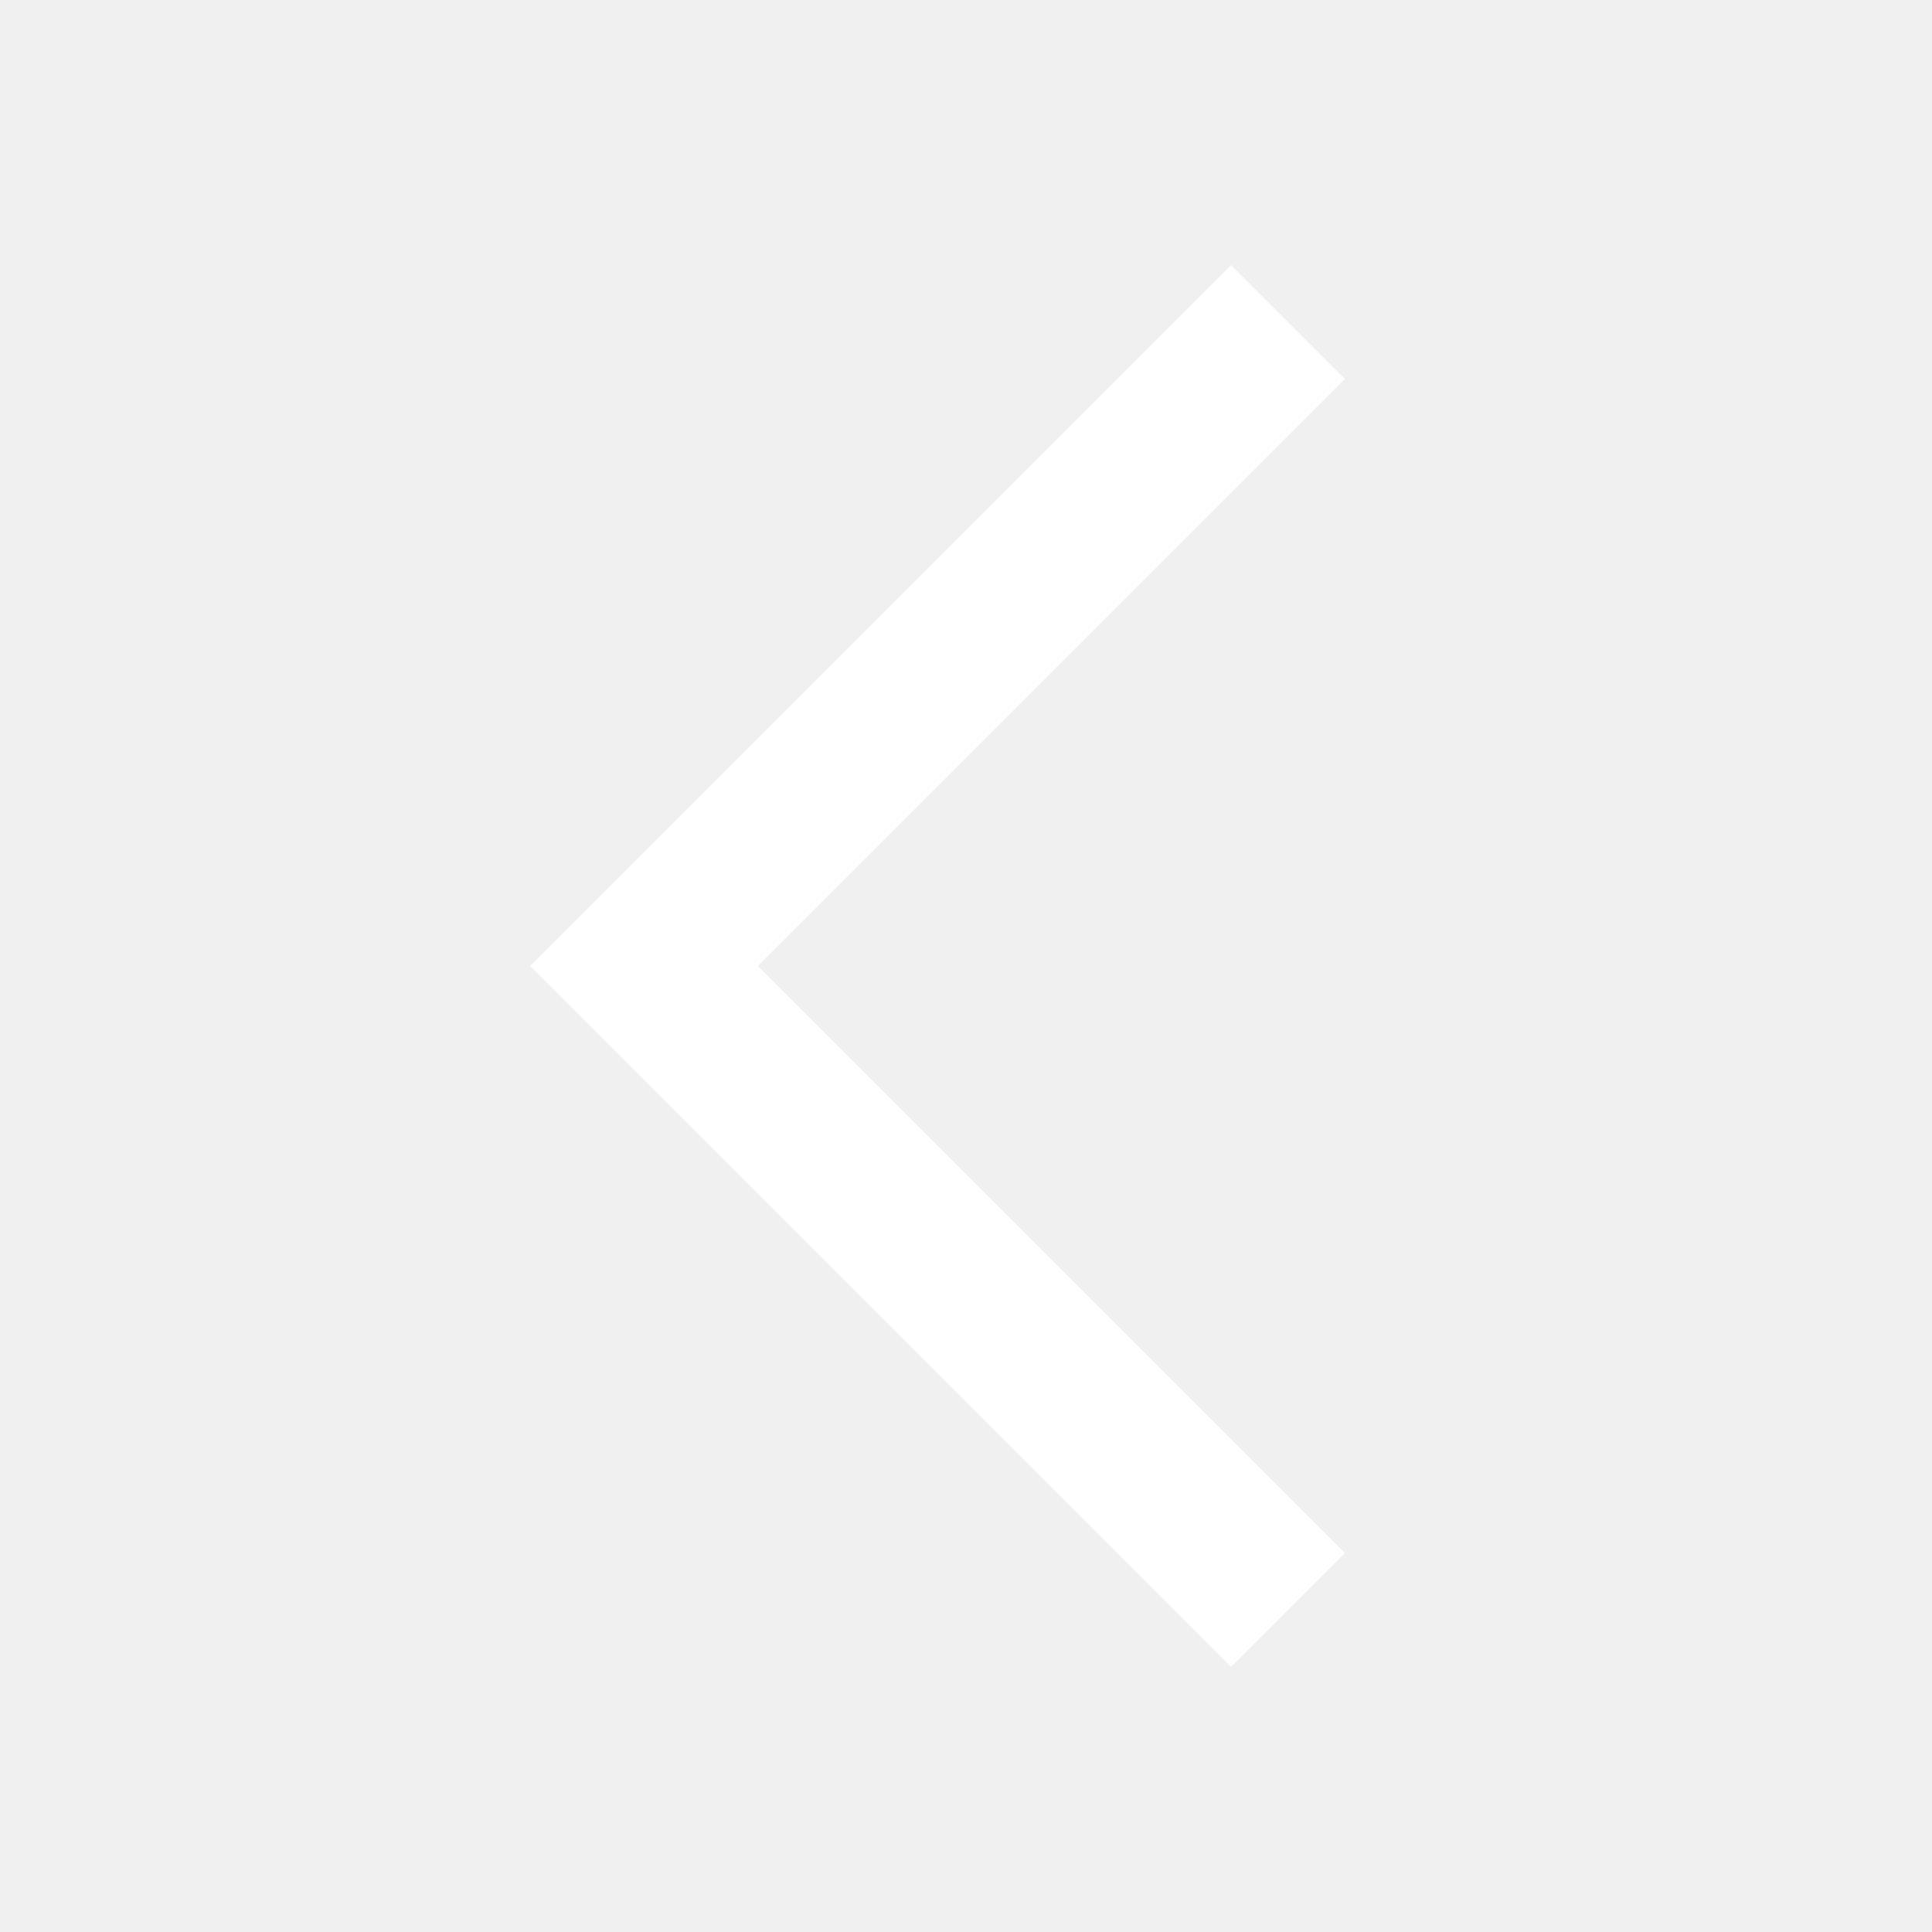
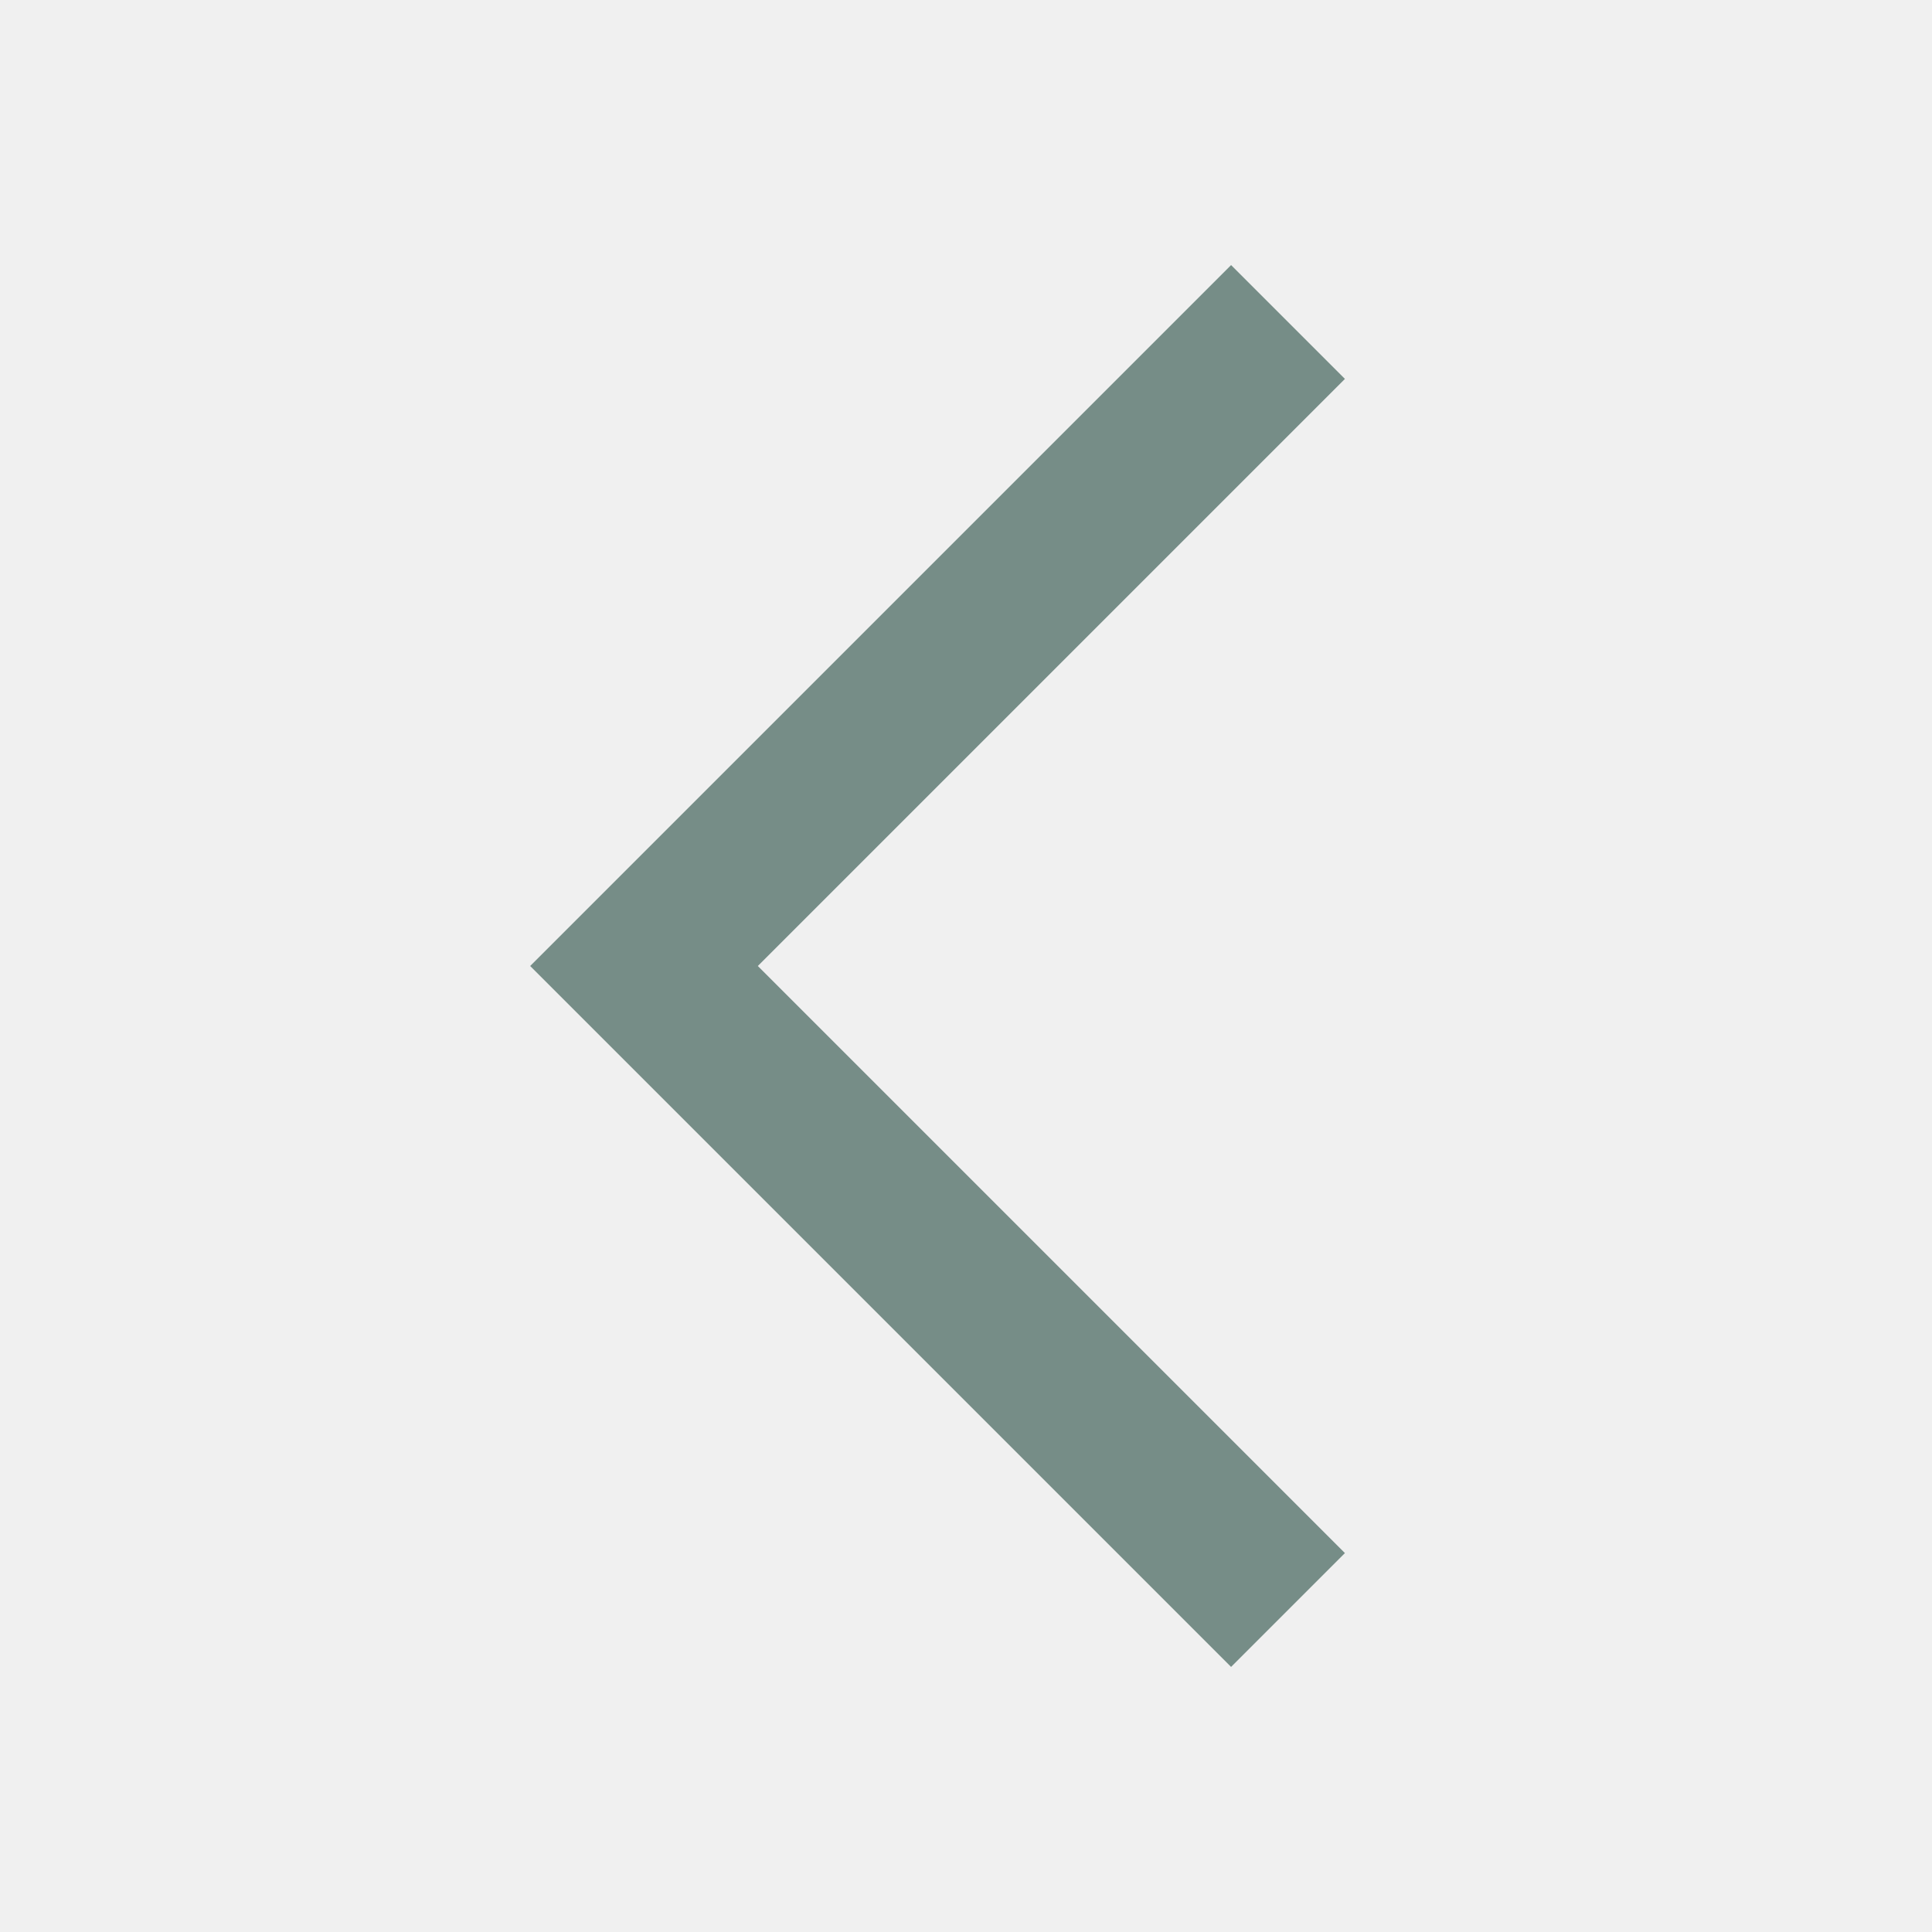
- <svg xmlns="http://www.w3.org/2000/svg" width="24" height="24" viewBox="0 0 24 24" fill="white">
+ <svg xmlns="http://www.w3.org/2000/svg" width="24" height="24" viewBox="0 0 24 24" fill="#768D87">
  <polygon points="15.293 3.293 6.586 12 15.293 20.707 16.707 19.293 9.414 12 16.707 4.707 15.293 3.293" />
</svg>
